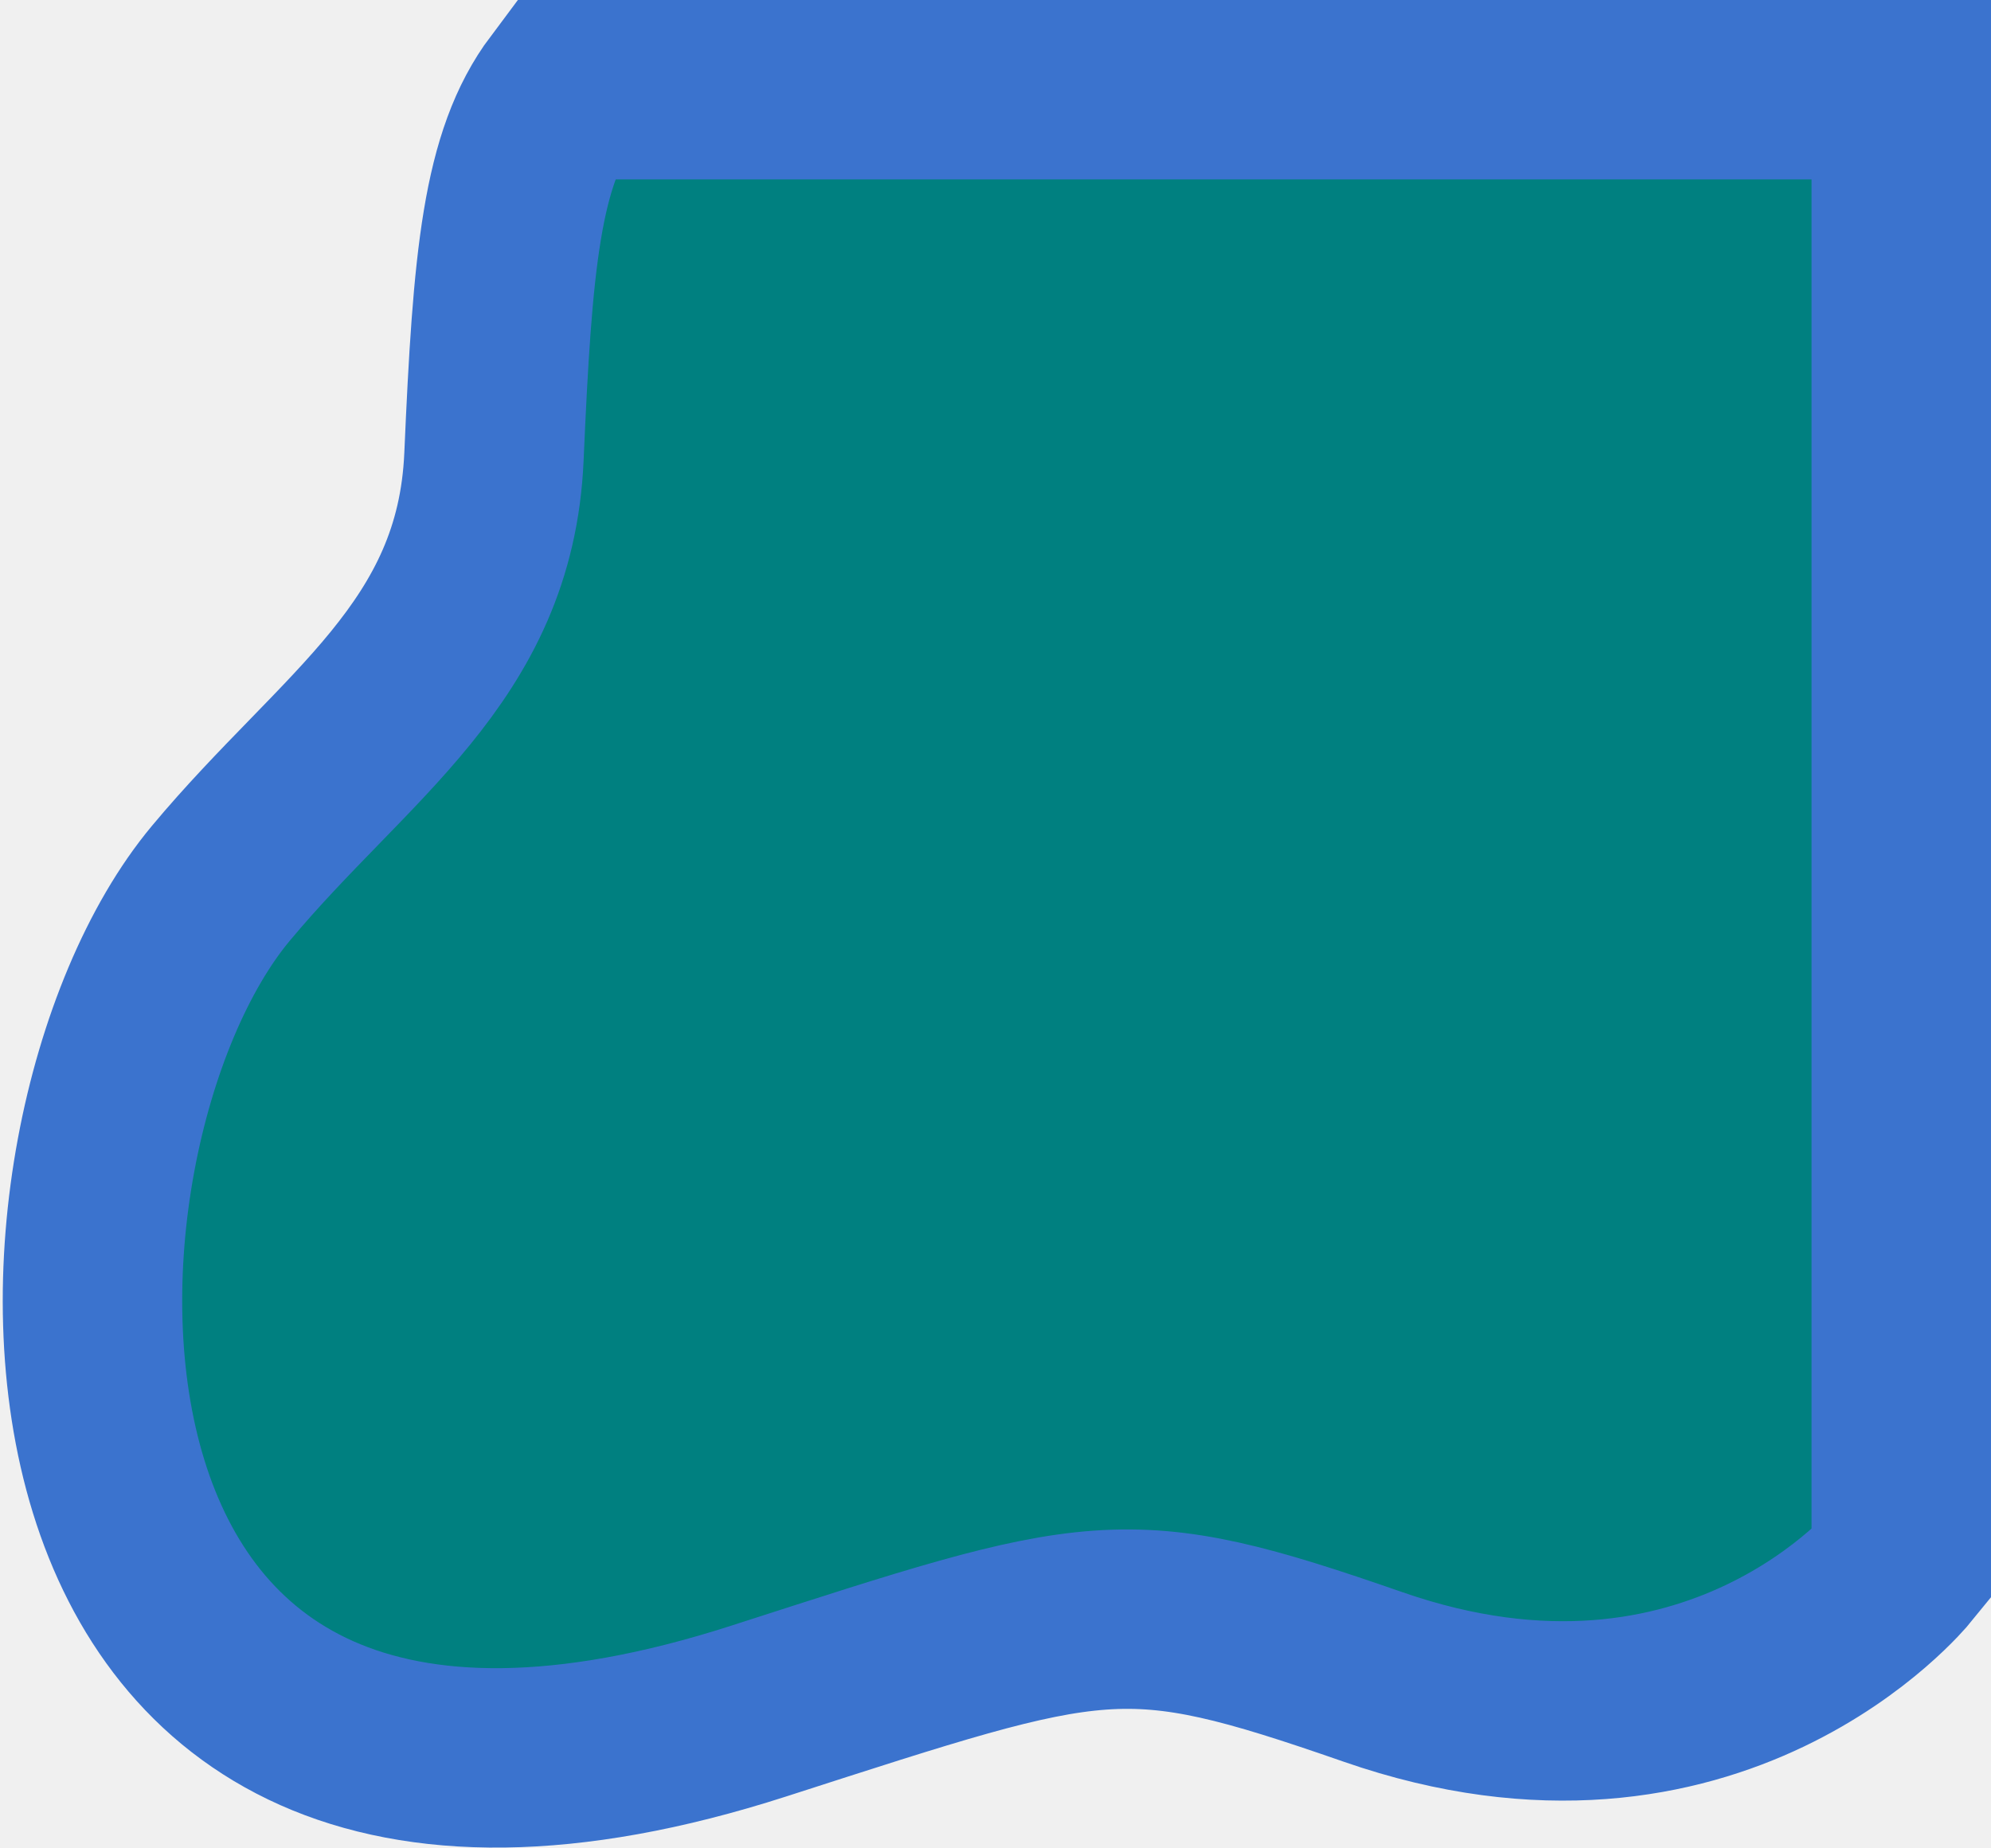
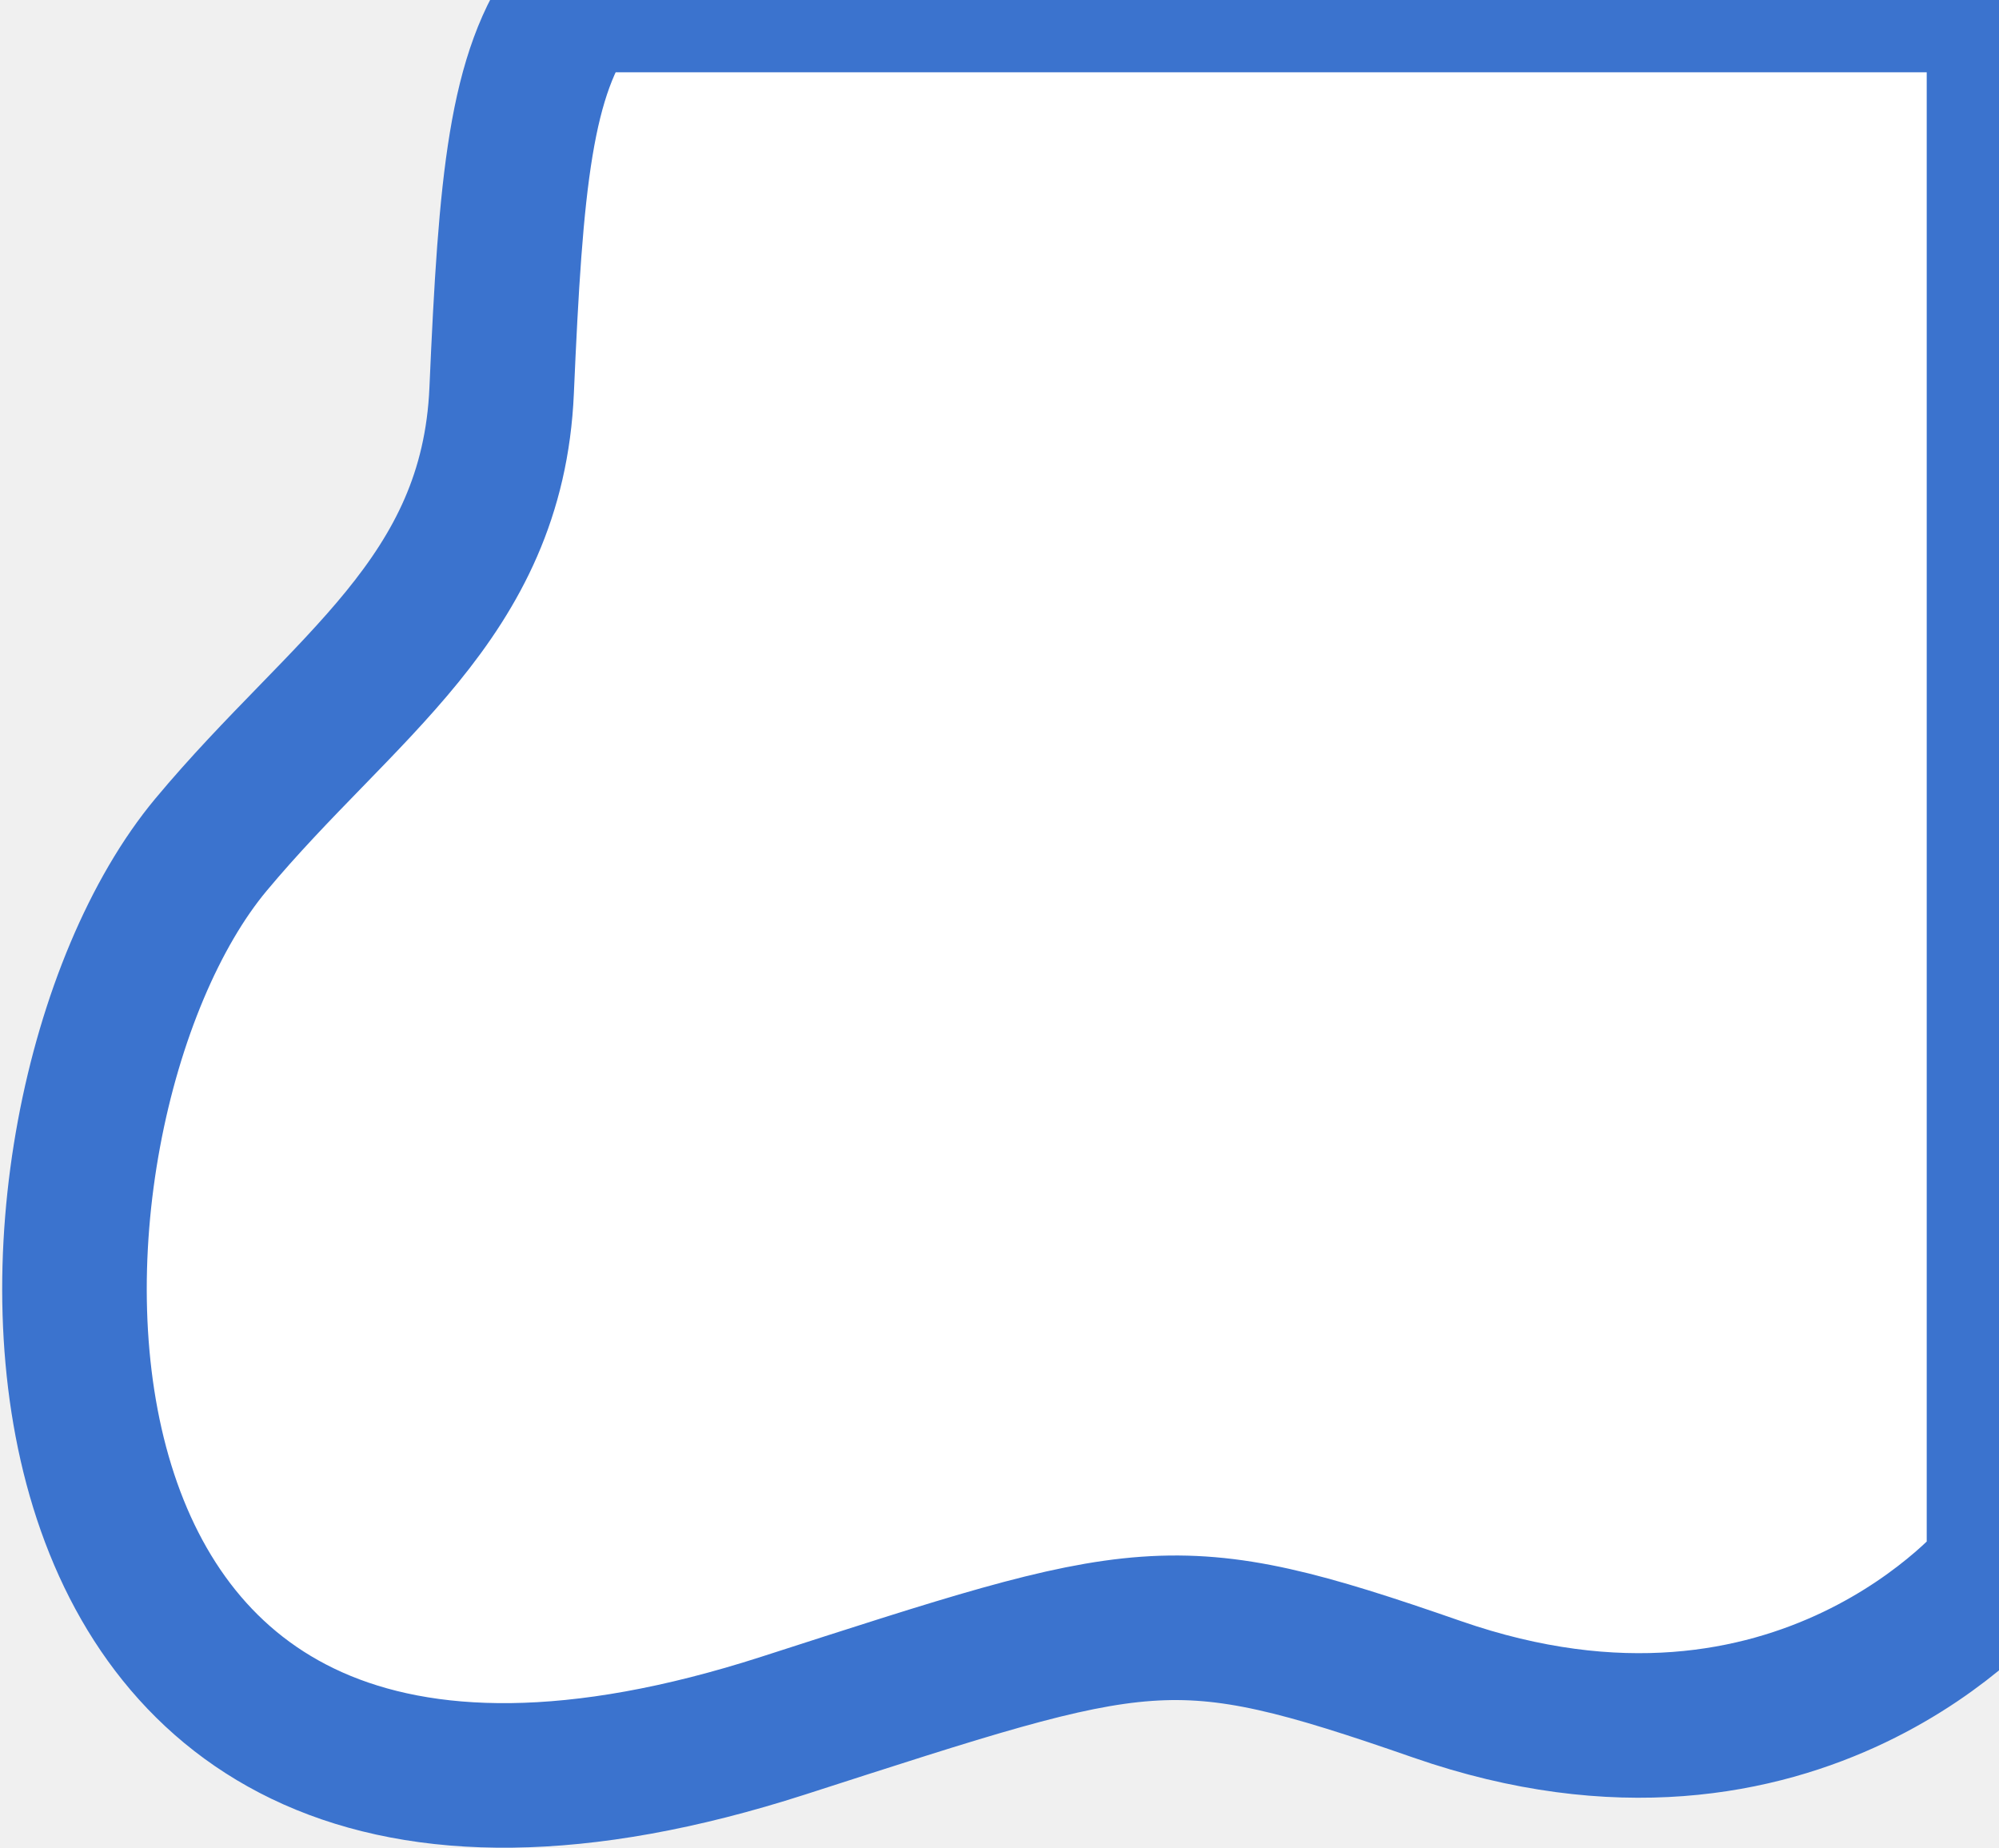
- <svg xmlns="http://www.w3.org/2000/svg" xml:space="preserve" viewBox="0 0 293.544 272.463">
-   <path d="M12.652 0C5.1 10.068 3.772 25.17 2.513 54.114 1.255 83.06-19.52 95.17-37.758 117.038-69 154.5-73.123 276.028 41.526 239.11c50.418-16.235 53.694-17.871 90.61-5.034C182.426 251.565 210 217.617 210 217.617V0Z" style="display:inline;fill:teal;stroke:#3b73ce;stroke-width:26.458;stroke-linecap:butt;stroke-linejoin:miter;stroke-dasharray:none;stroke-opacity:1" transform="translate(70.314 13.23)" />
+ <svg xmlns="http://www.w3.org/2000/svg" xml:space="preserve" viewBox="0 0 73.29 67.739">
+   <defs>
+     <clipPath id="a" clipPathUnits="userSpaceOnUse">
+       <path d="M53.249 130.273h84.431v80.048H53.249z" style="fill:#00f;stroke:none;stroke-width:5.3;stroke-dasharray:none;stroke-opacity:1" />
+     </clipPath>
+   </defs>
+   <path d="M85.465 130.273c-1.999 2.664-2.35 6.66-2.683 14.318-.333 7.658-5.83 10.862-10.655 16.648-8.266 9.912-9.357 42.066 20.977 32.298 13.34-4.295 14.207-4.728 23.974-1.332 13.306 4.628 20.602-4.354 20.602-4.354v-57.578z" clip-path="url(#a)" style="fill:#fff;stroke:#3b73ce;stroke-width:5.3;stroke-linecap:butt;stroke-linejoin:miter;stroke-dasharray:none;stroke-opacity:1" transform="translate(-64.39 -130.273)" />
</svg>
